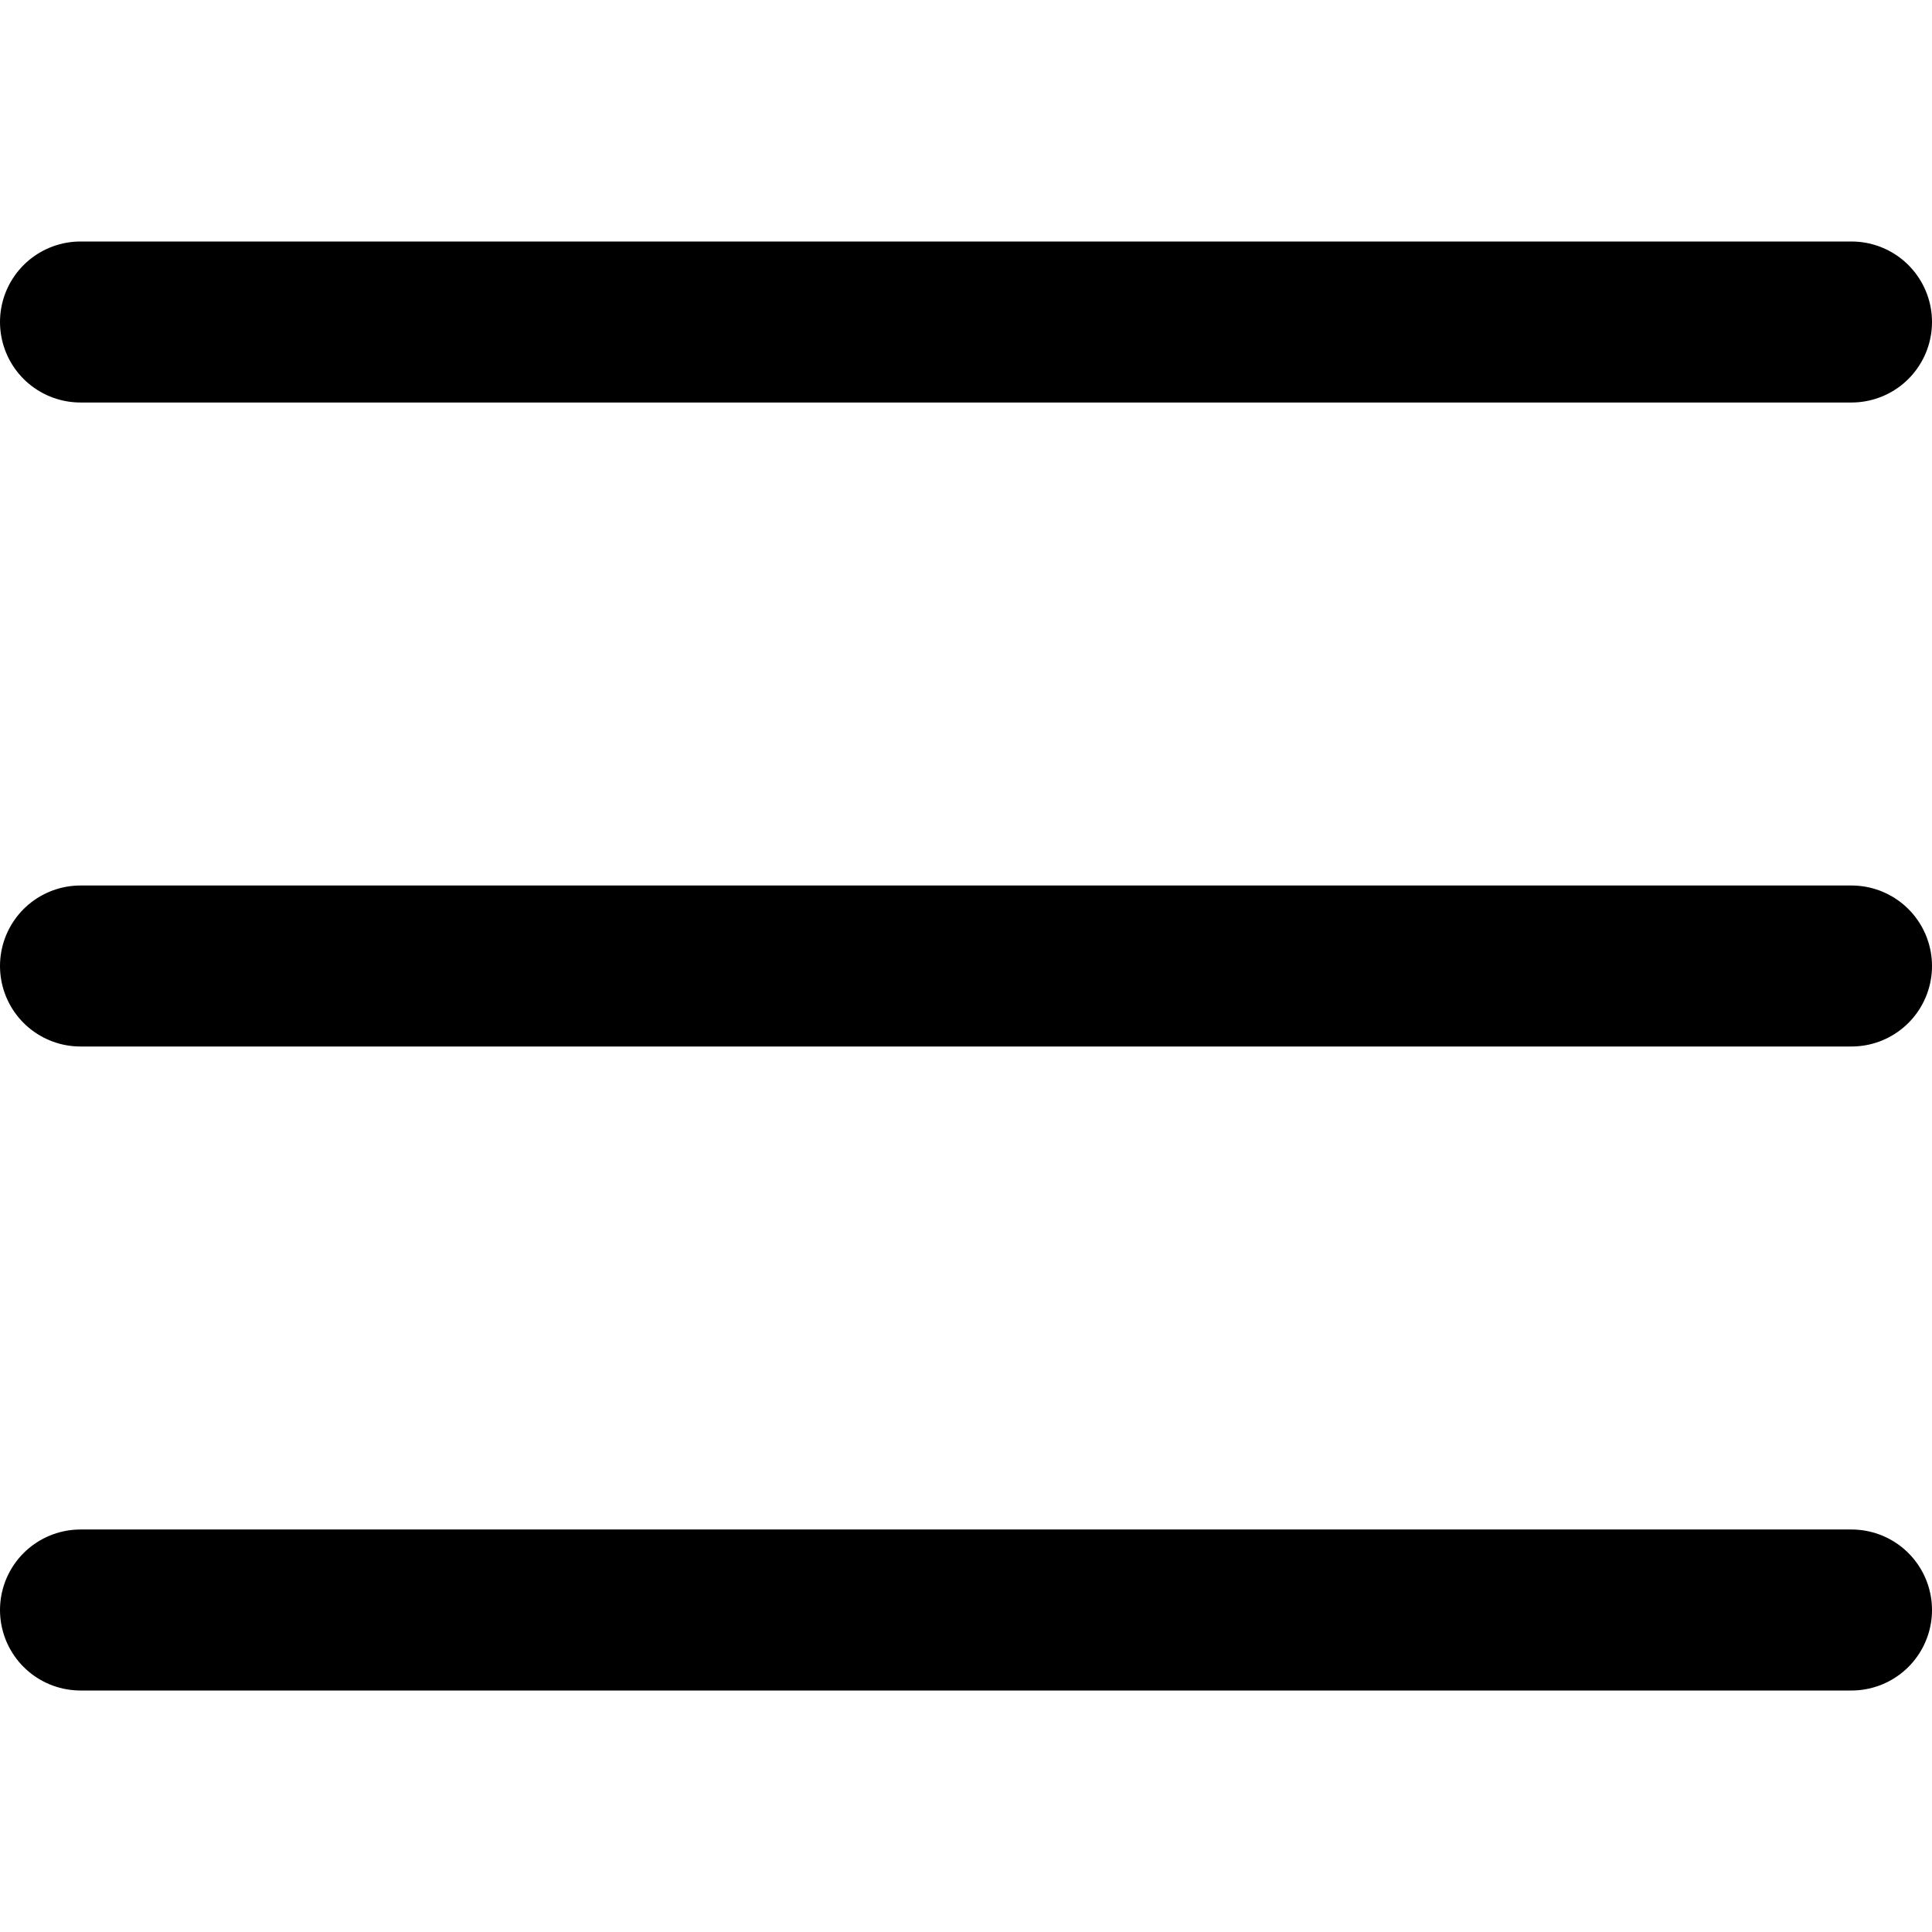
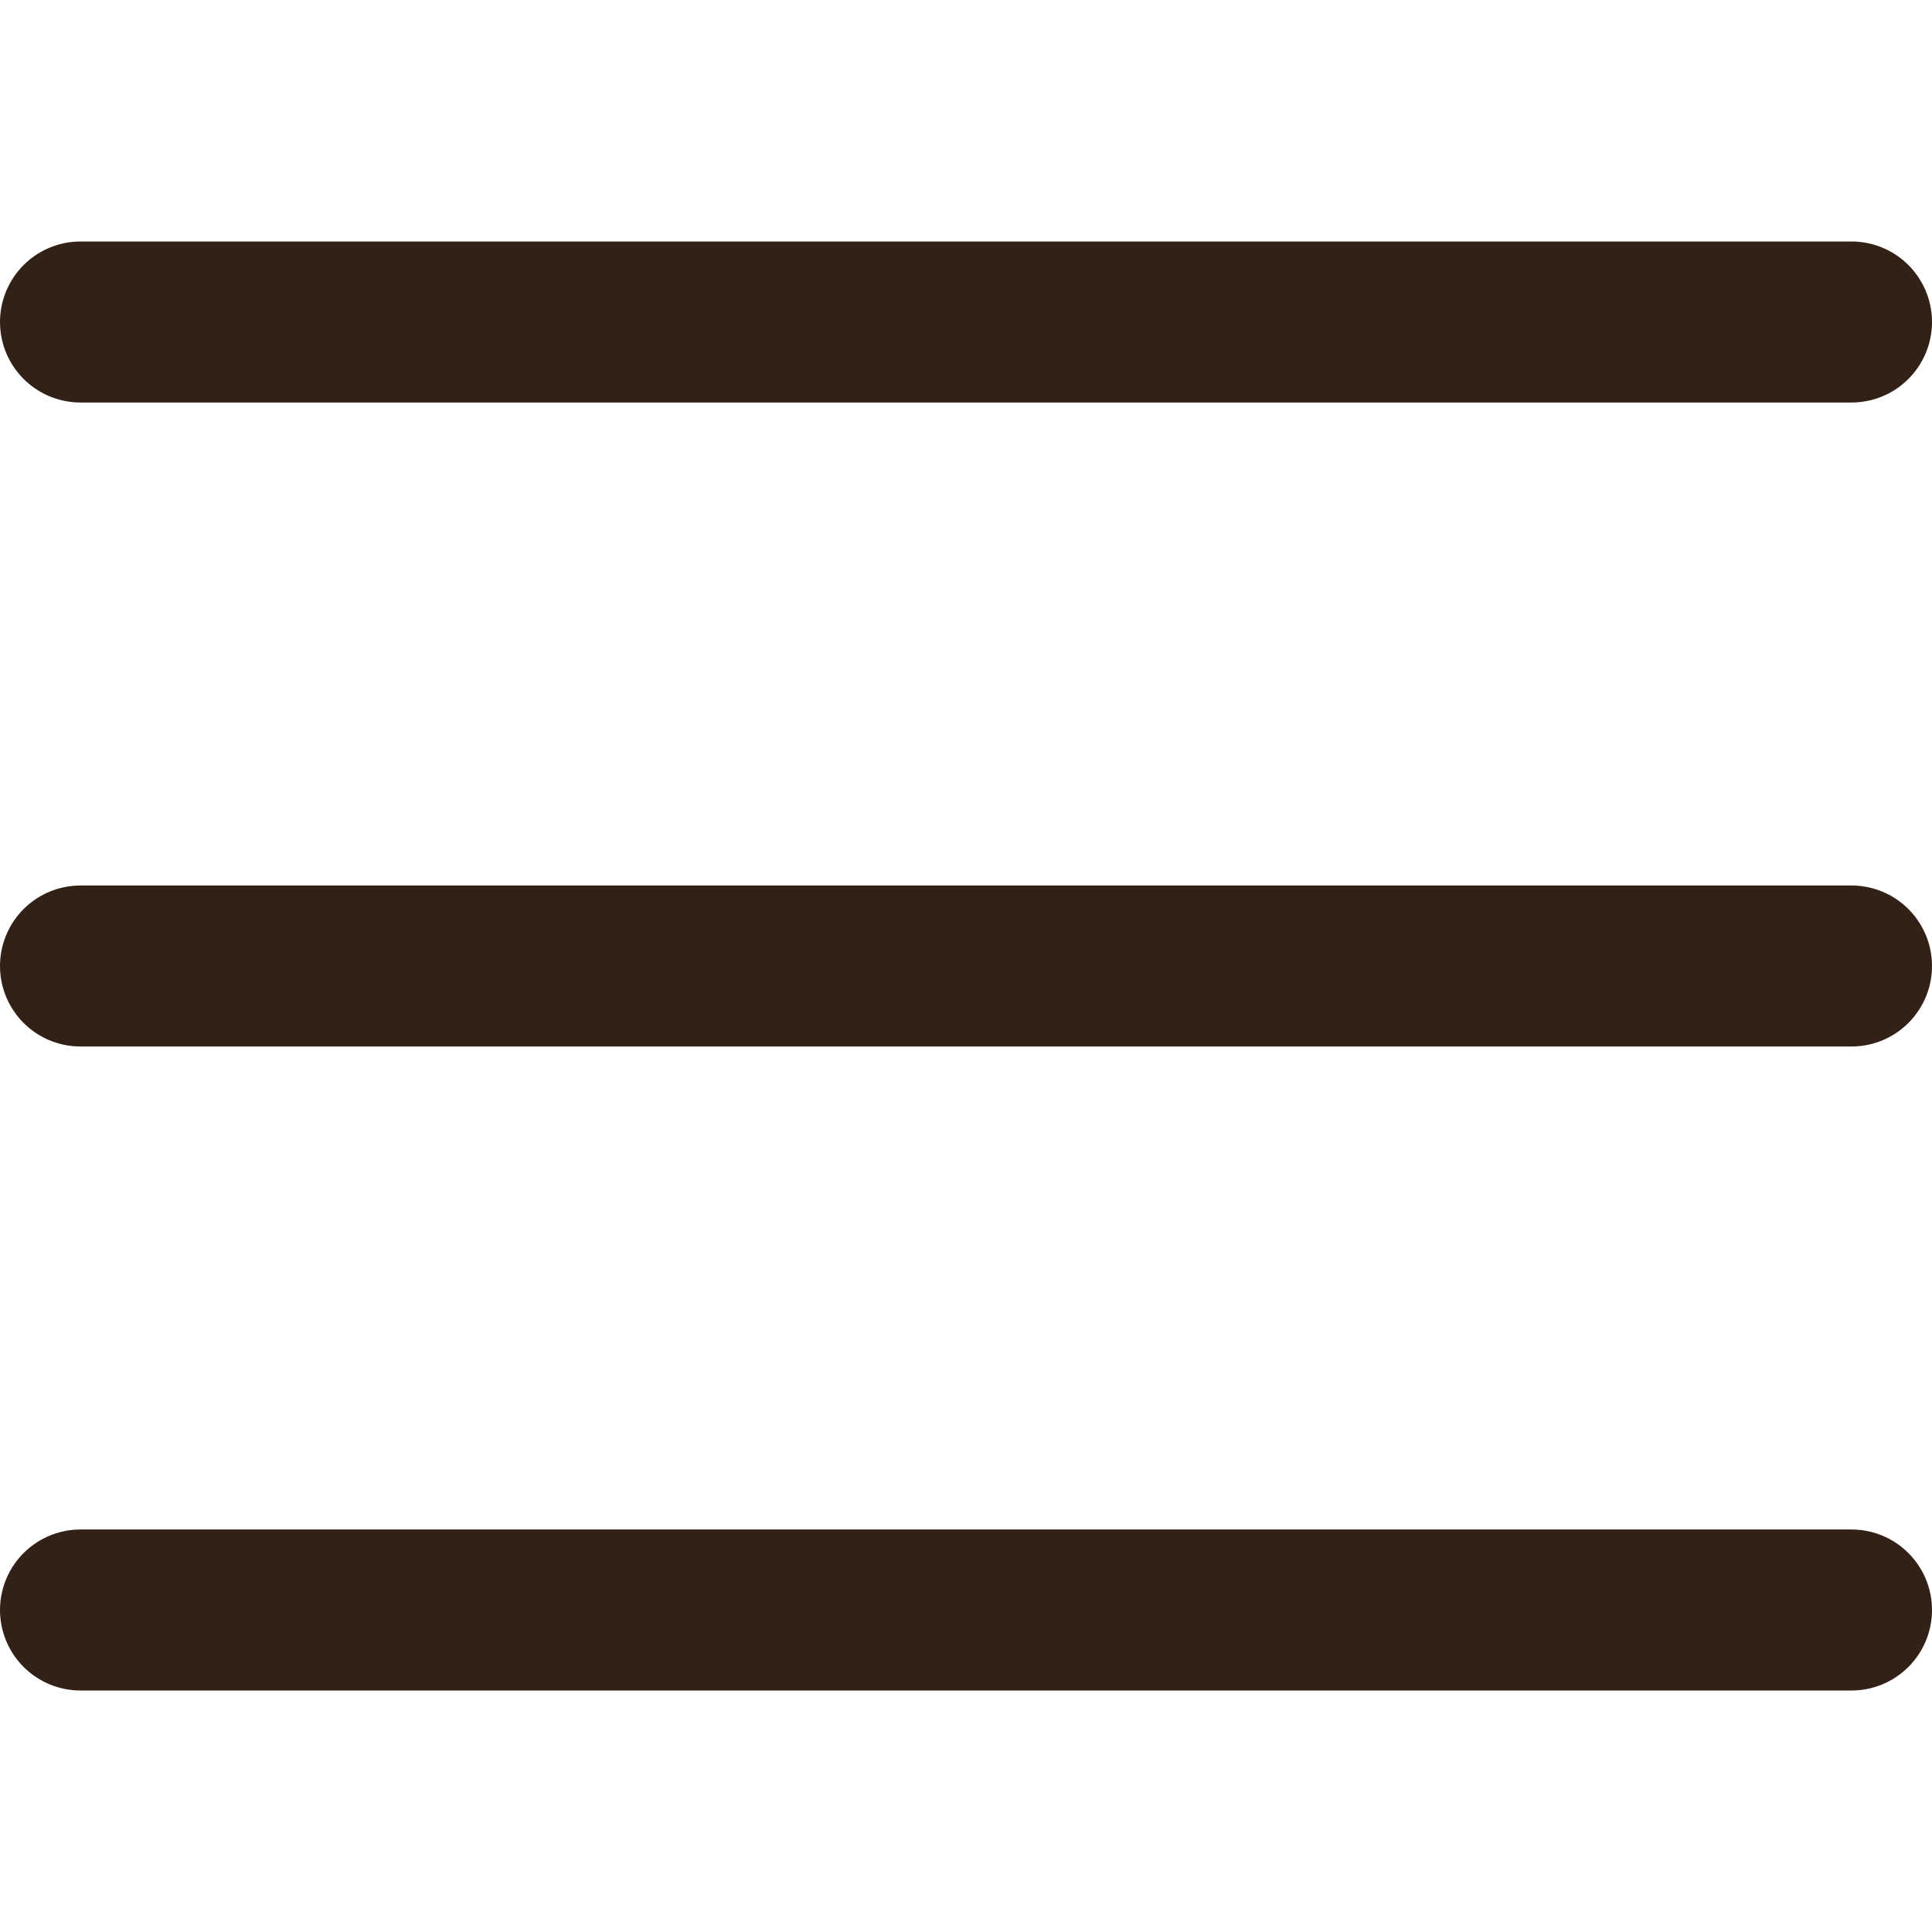
<svg xmlns="http://www.w3.org/2000/svg" width="50" height="50" viewBox="0 0 24 18" fill="none">
-   <path d="M1 1H23M1 9H23M1 17H23" stroke="black" stroke-width="2" stroke-linecap="round" stroke-linejoin="round" />
+   <path d="M1 1H23M1 9H23M1 17H23" stroke="#322116" stroke-width="2" stroke-linecap="round" stroke-linejoin="round" />
</svg>
